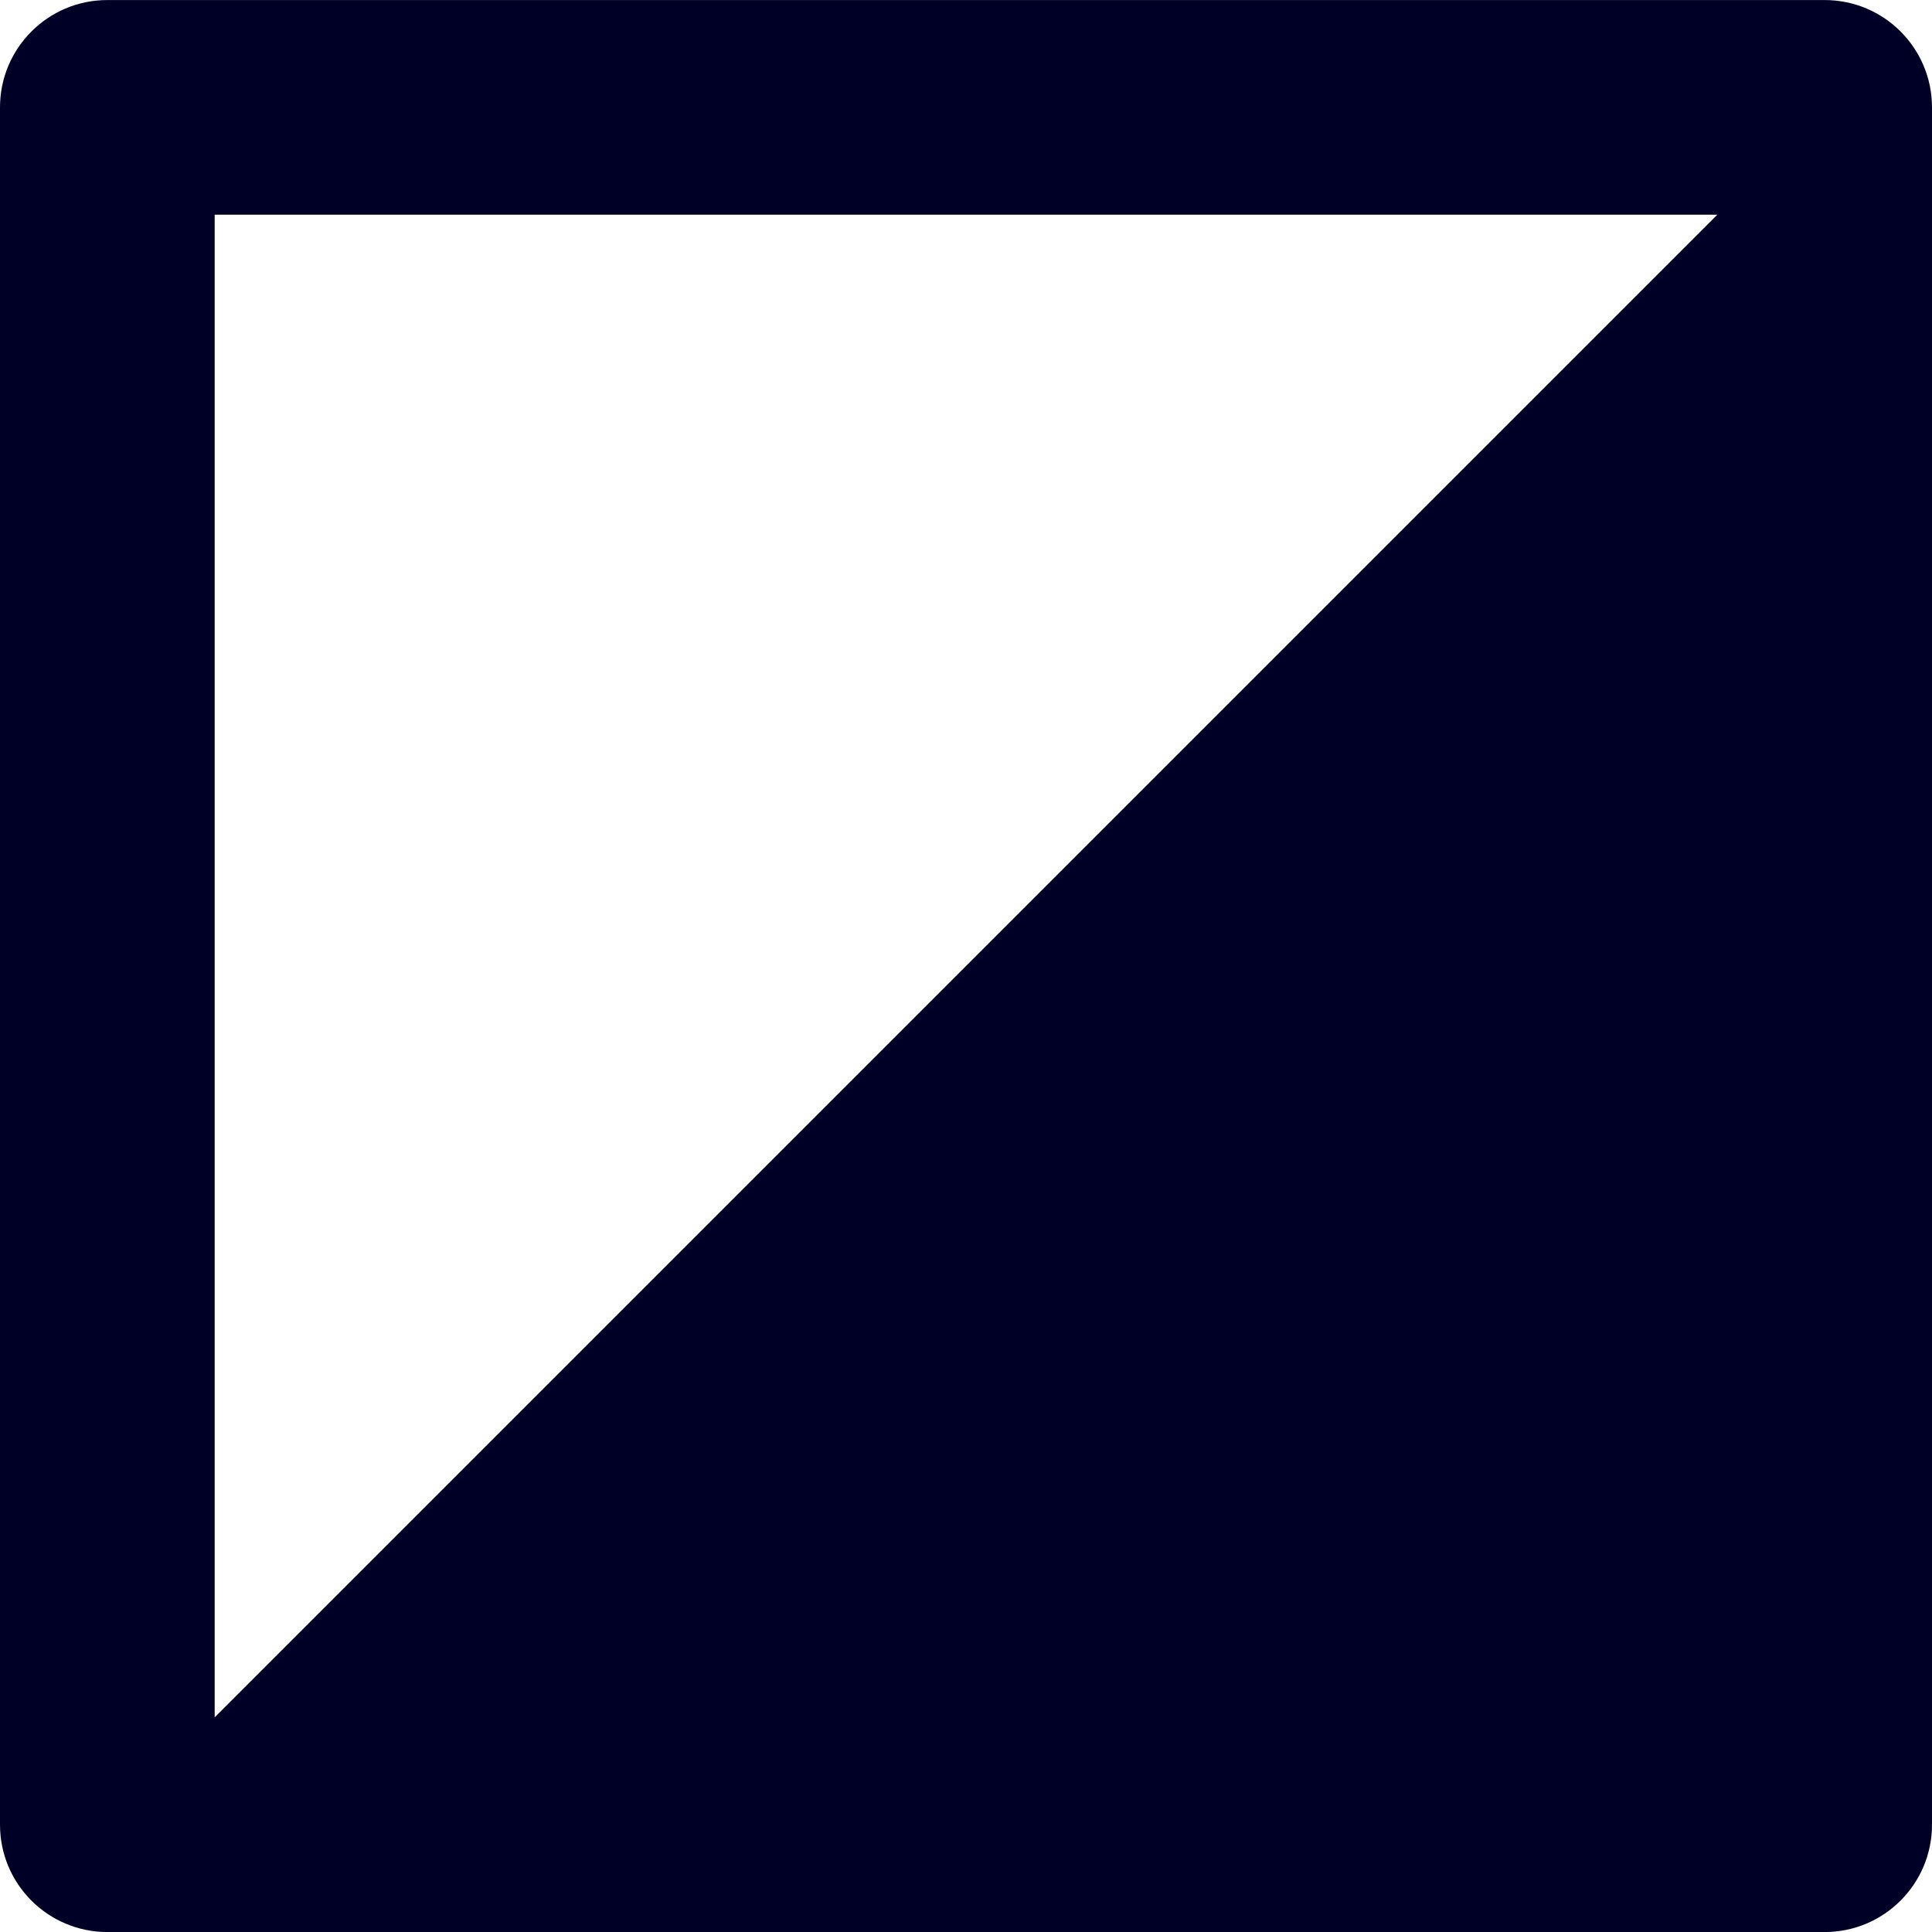
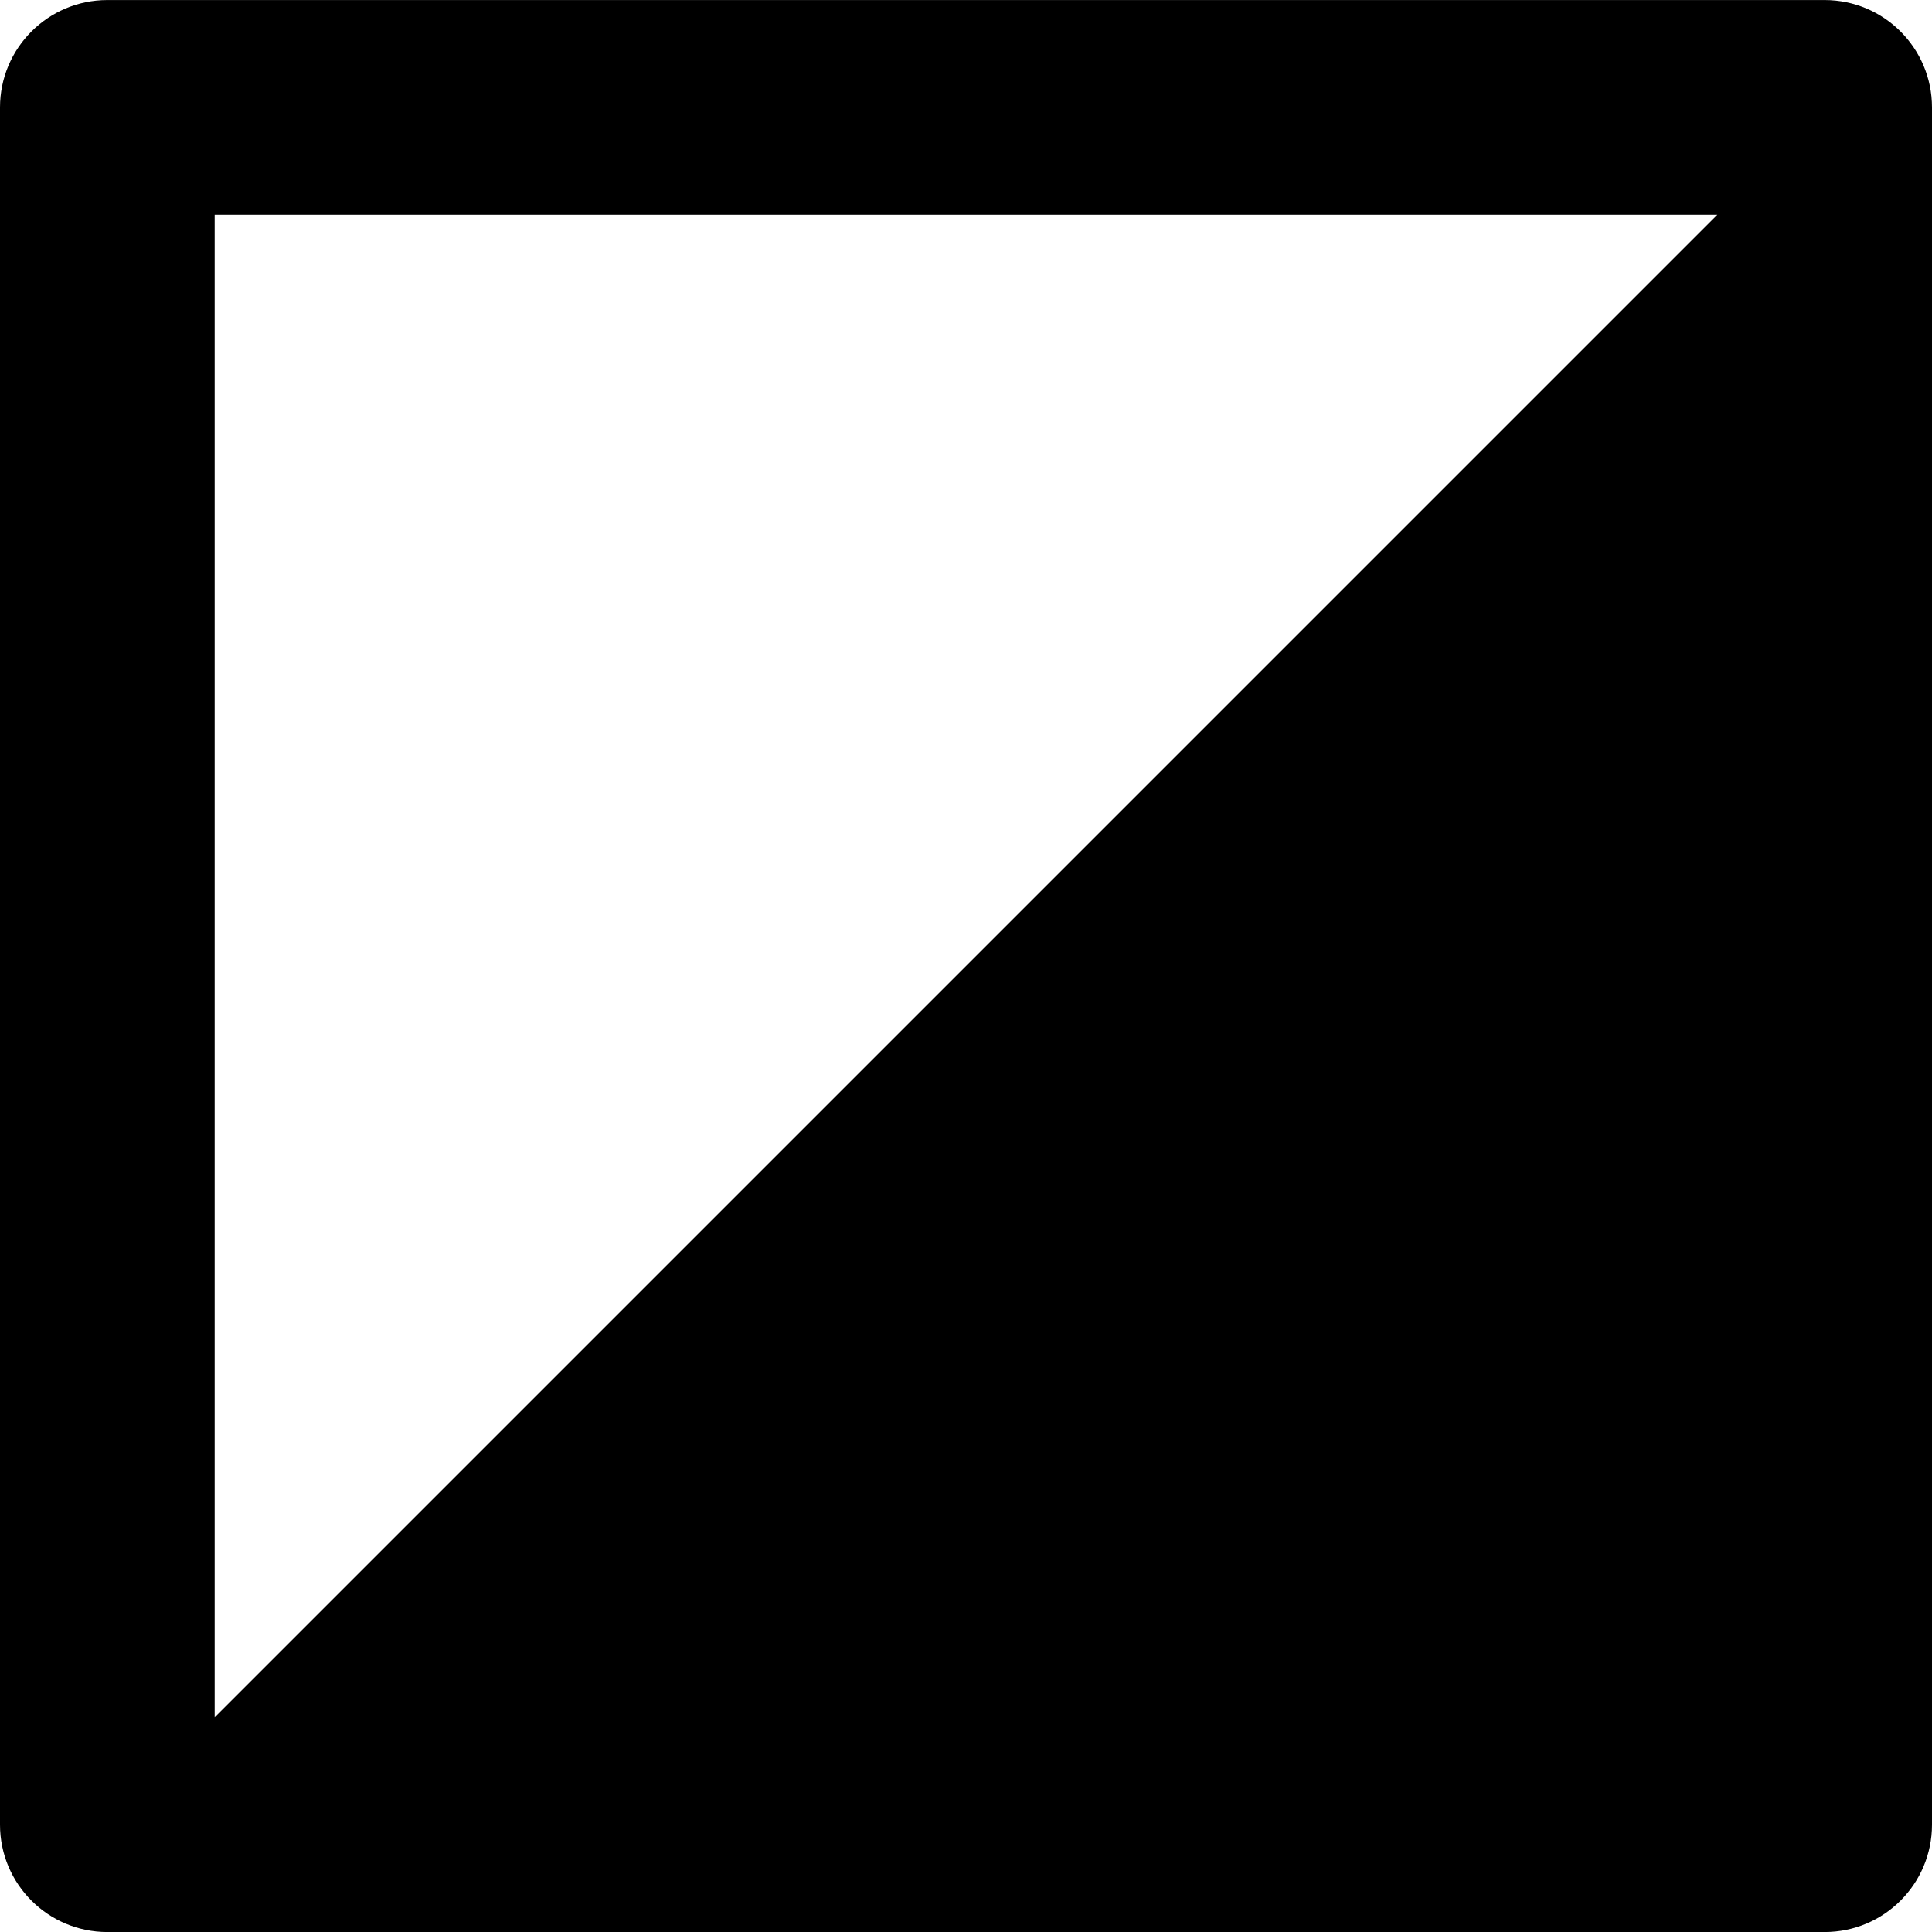
<svg xmlns="http://www.w3.org/2000/svg" width="450" height="450" viewBox="0 0 450 450">
-   <path d="M425,.01H25a25.003,25.003,0,0,0-25,25v400a24.996,24.996,0,0,0,25,25H425a24.996,24.996,0,0,0,25-25v-400A25.003,25.003,0,0,0,425,.01Zm-375,400v-350H400Z" style="fill: #000026" />
+   <path d="M425,.01H25a25.003,25.003,0,0,0-25,25v400a24.996,24.996,0,0,0,25,25H425a24.996,24.996,0,0,0,25-25v-400A25.003,25.003,0,0,0,425,.01Zm-375,400v-350H400Z" />
</svg>
